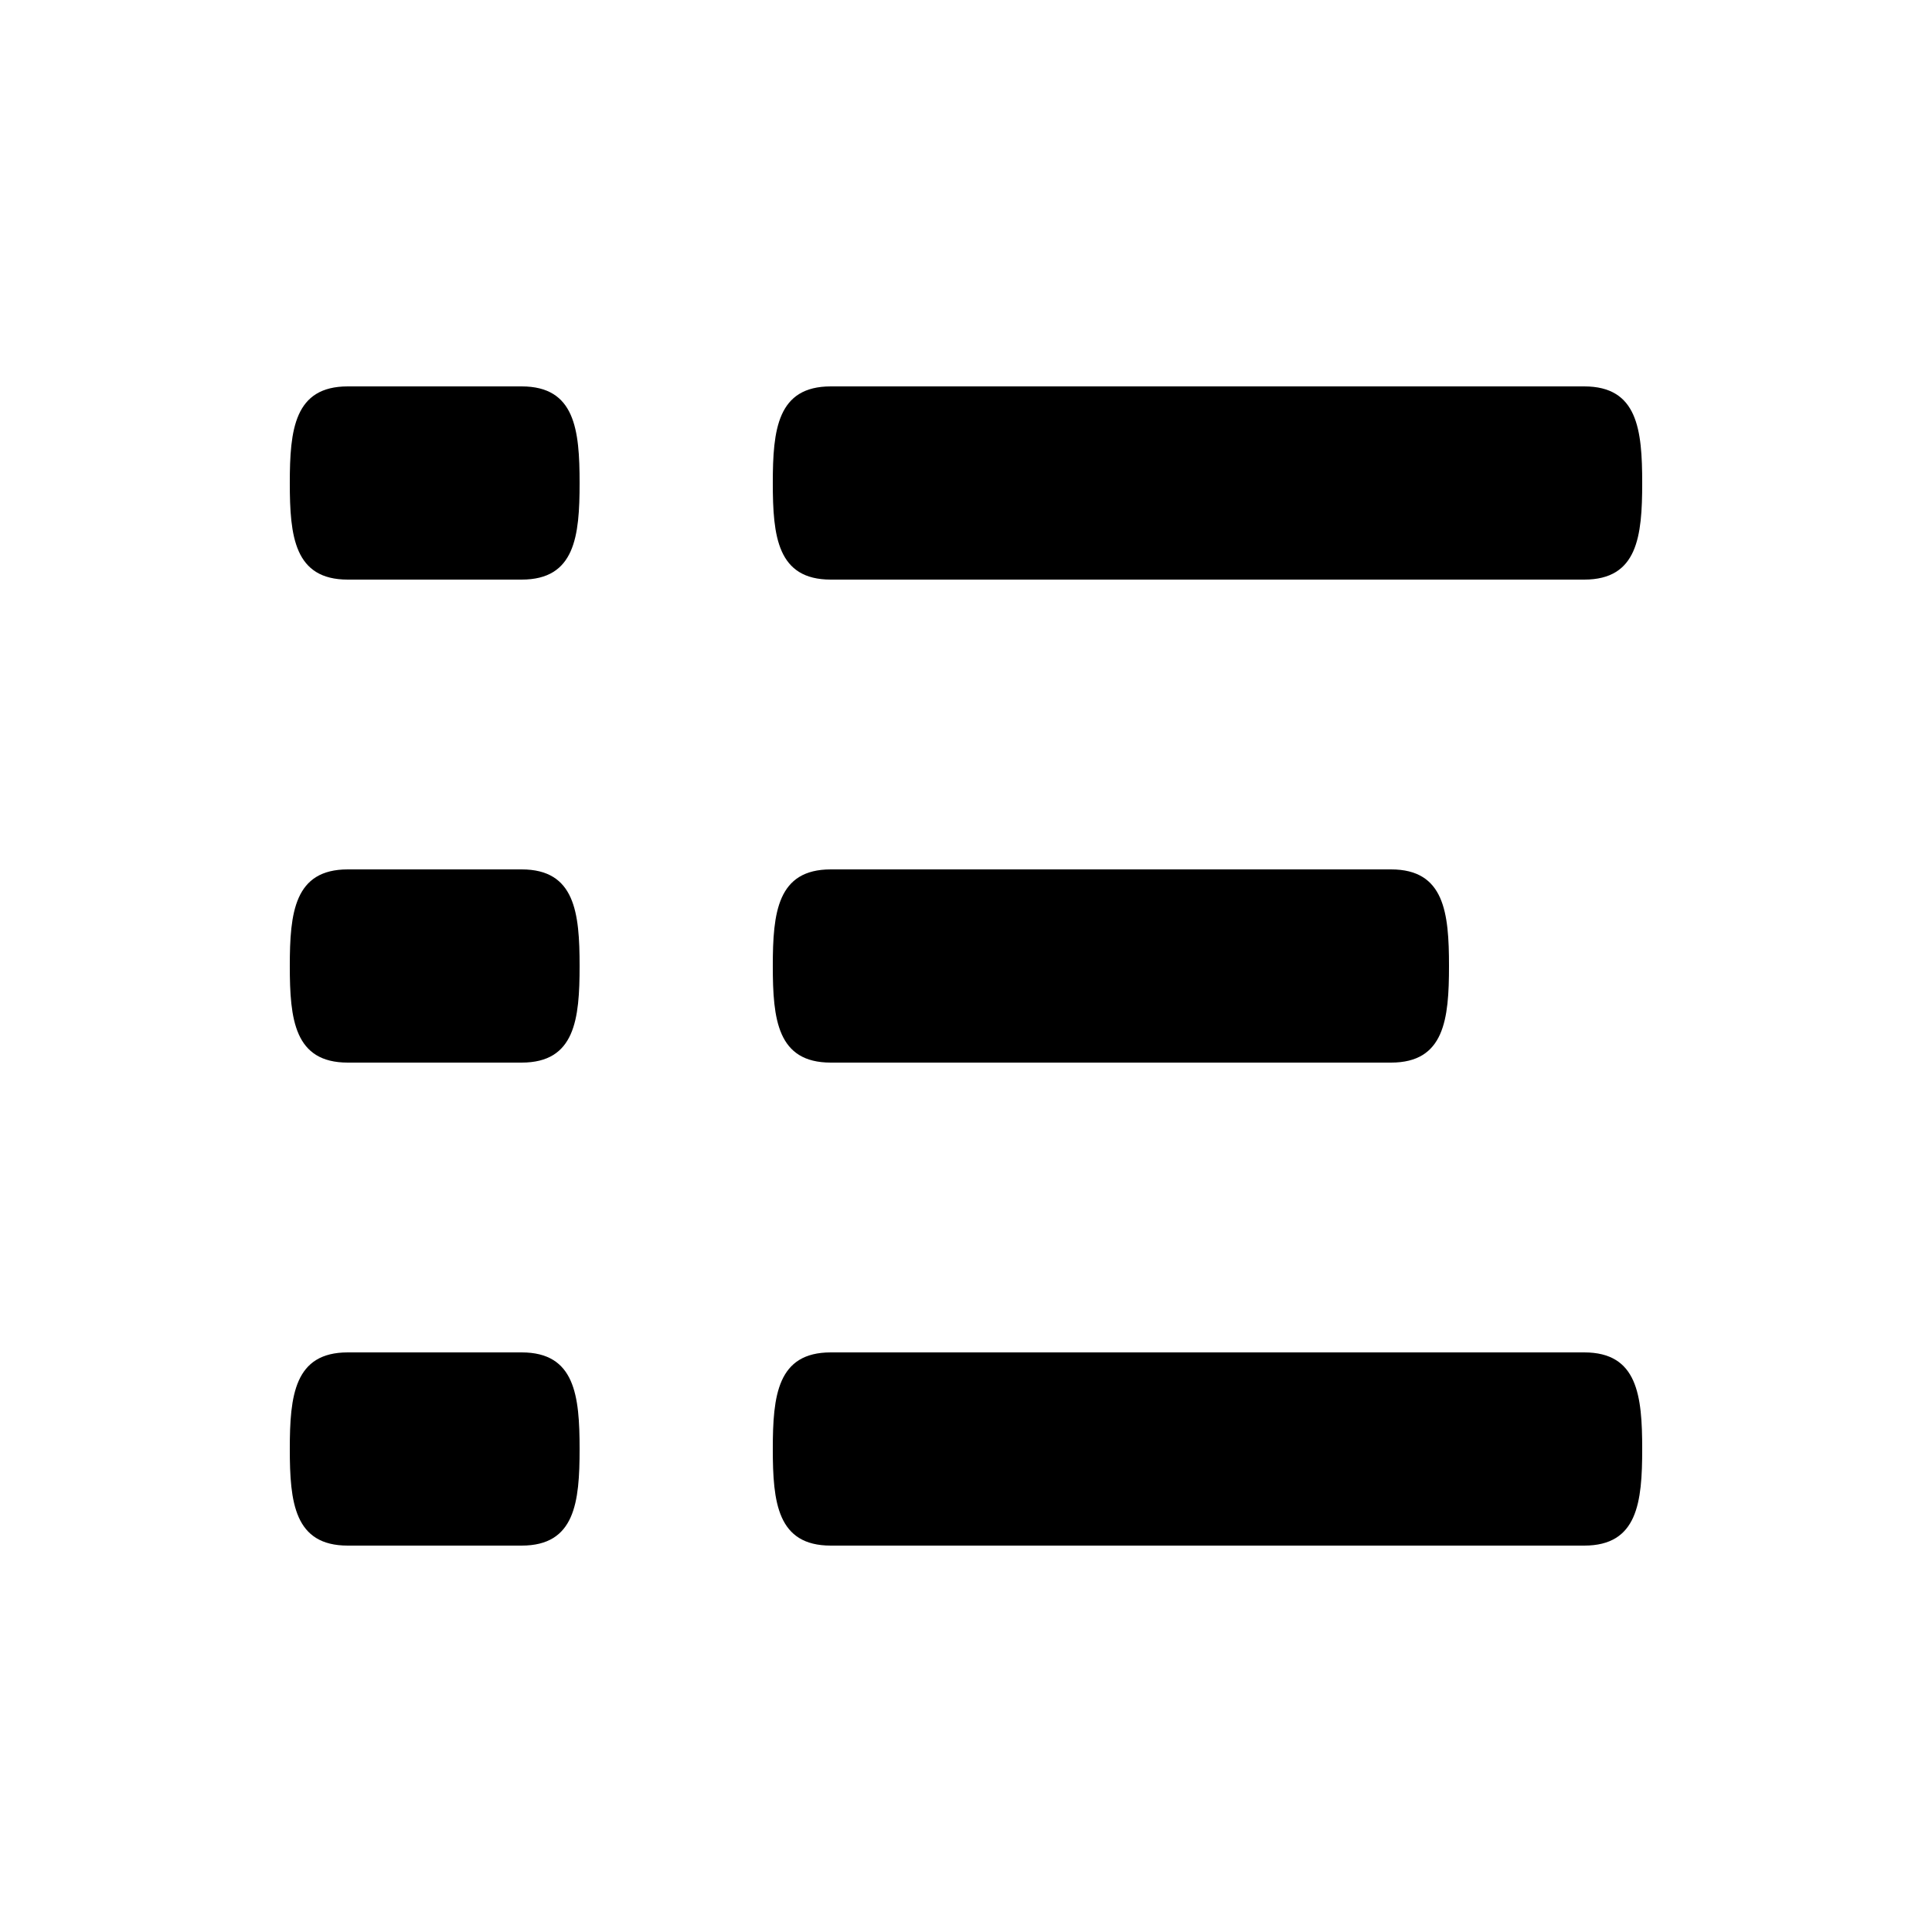
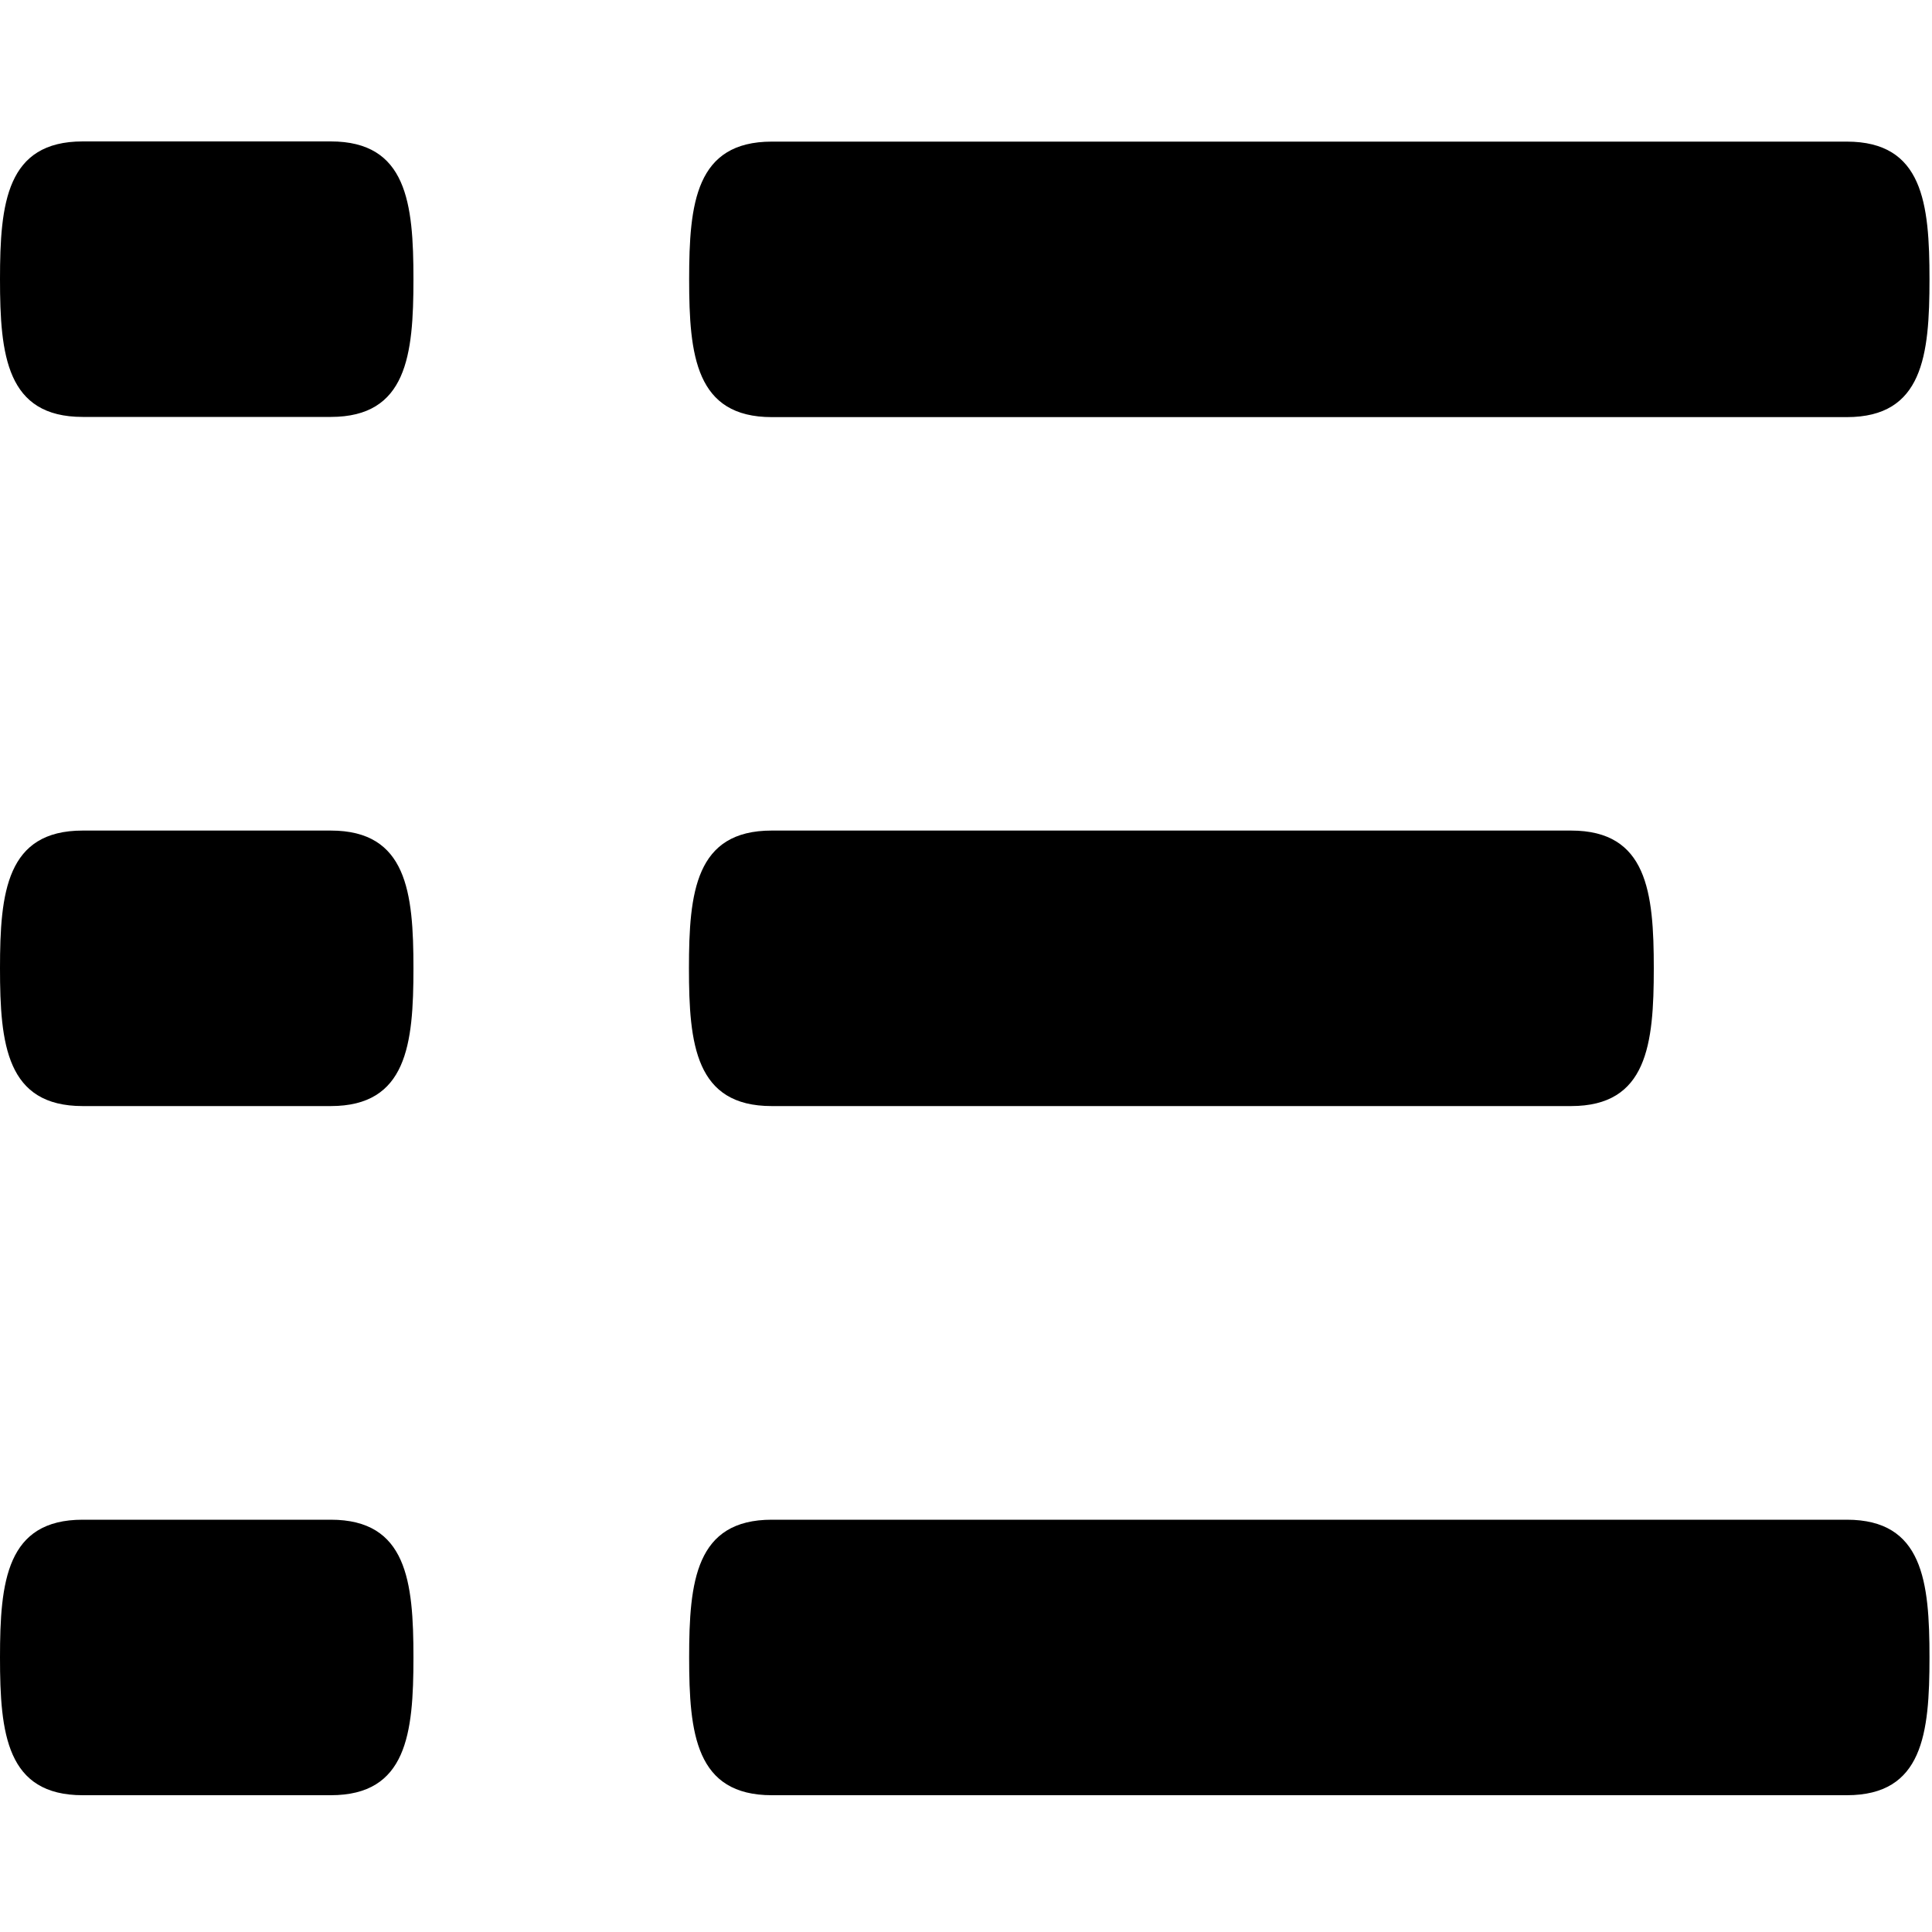
- <svg xmlns="http://www.w3.org/2000/svg" width="18" height="18" viewBox="0 0 18 18" fill="none">
-   <path d="M12.96 8.1H7.74C7.243 8.1 7.2 8.502 7.2 9C7.2 9.498 7.243 9.9 7.74 9.9H12.96C13.457 9.9 13.5 9.498 13.5 9C13.5 8.502 13.457 8.1 12.96 8.1V8.1ZM14.76 12.6H7.74C7.243 12.6 7.2 13.002 7.2 13.5C7.2 13.998 7.243 14.4 7.74 14.4H14.76C15.257 14.4 15.3 13.998 15.3 13.5C15.3 13.002 15.257 12.6 14.76 12.6ZM7.74 5.4H14.76C15.257 5.4 15.3 4.998 15.3 4.5C15.3 4.002 15.257 3.6 14.76 3.6H7.74C7.243 3.6 7.2 4.002 7.2 4.5C7.2 4.998 7.243 5.4 7.74 5.4ZM4.86 8.1H3.24C2.743 8.1 2.7 8.502 2.7 9C2.7 9.498 2.743 9.9 3.24 9.9H4.86C5.357 9.9 5.4 9.498 5.4 9C5.4 8.502 5.357 8.1 4.86 8.1ZM4.86 12.6H3.24C2.743 12.6 2.7 13.002 2.7 13.5C2.7 13.998 2.743 14.4 3.24 14.4H4.86C5.357 14.4 5.4 13.998 5.4 13.5C5.4 13.002 5.357 12.6 4.86 12.6ZM4.86 3.6H3.24C2.743 3.6 2.7 4.002 2.7 4.5C2.7 4.998 2.743 5.4 3.24 5.4H4.86C5.357 5.4 5.4 4.998 5.4 4.5C5.4 4.002 5.357 3.6 4.86 3.6Z" fill="black" />
+ <svg xmlns="http://www.w3.org/2000/svg" width="10" height="10">
+   <g>
+     <rect fill="none" id="canvas_background" height="12" width="12" />
+   </g>
+   <g>
+     <path stroke="null" id="svg_1" fill="black" d="m8.132,4.299l-4.138,0c-0.394,0 -0.428,0.319 -0.428,0.713c0,0.394 0.034,0.713 0.428,0.713l4.138,0c0.394,0 0.428,-0.319 0.428,-0.713c0,-0.394 -0.034,-0.713 -0.428,-0.713l0,0zm1.427,3.567l-5.564,0c-0.394,0 -0.428,0.319 -0.428,0.713c0,0.394 0.034,0.713 0.428,0.713l5.564,0c0.394,0 0.428,-0.319 0.428,-0.713c0,-0.394 -0.034,-0.713 -0.428,-0.713zm-5.564,-5.707l5.564,0c0.394,0 0.428,-0.319 0.428,-0.713c0,-0.394 -0.034,-0.713 -0.428,-0.713l-5.564,0c-0.394,0 -0.428,0.319 -0.428,0.713c0,0.394 0.034,0.713 0.428,0.713zm-2.283,2.14l-1.284,0c-0.394,0 -0.428,0.319 -0.428,0.713c0,0.394 0.034,0.713 0.428,0.713l1.284,0c0.394,0 0.428,-0.319 0.428,-0.713c0,-0.394 -0.034,-0.713 -0.428,-0.713zm0,3.567l-1.284,0c-0.394,0 -0.428,0.319 -0.428,0.713c0,0.394 0.034,0.713 0.428,0.713l1.284,0c0.394,0 0.428,-0.319 0.428,-0.713c0,-0.394 -0.034,-0.713 -0.428,-0.713zm0,-7.134l-1.284,0c-0.394,0 -0.428,0.319 -0.428,0.713c0,0.394 0.034,0.713 0.428,0.713l1.284,0c0.394,0 0.428,-0.319 0.428,-0.713c0,-0.394 -0.034,-0.713 -0.428,-0.713z" />
+   </g>
</svg>
